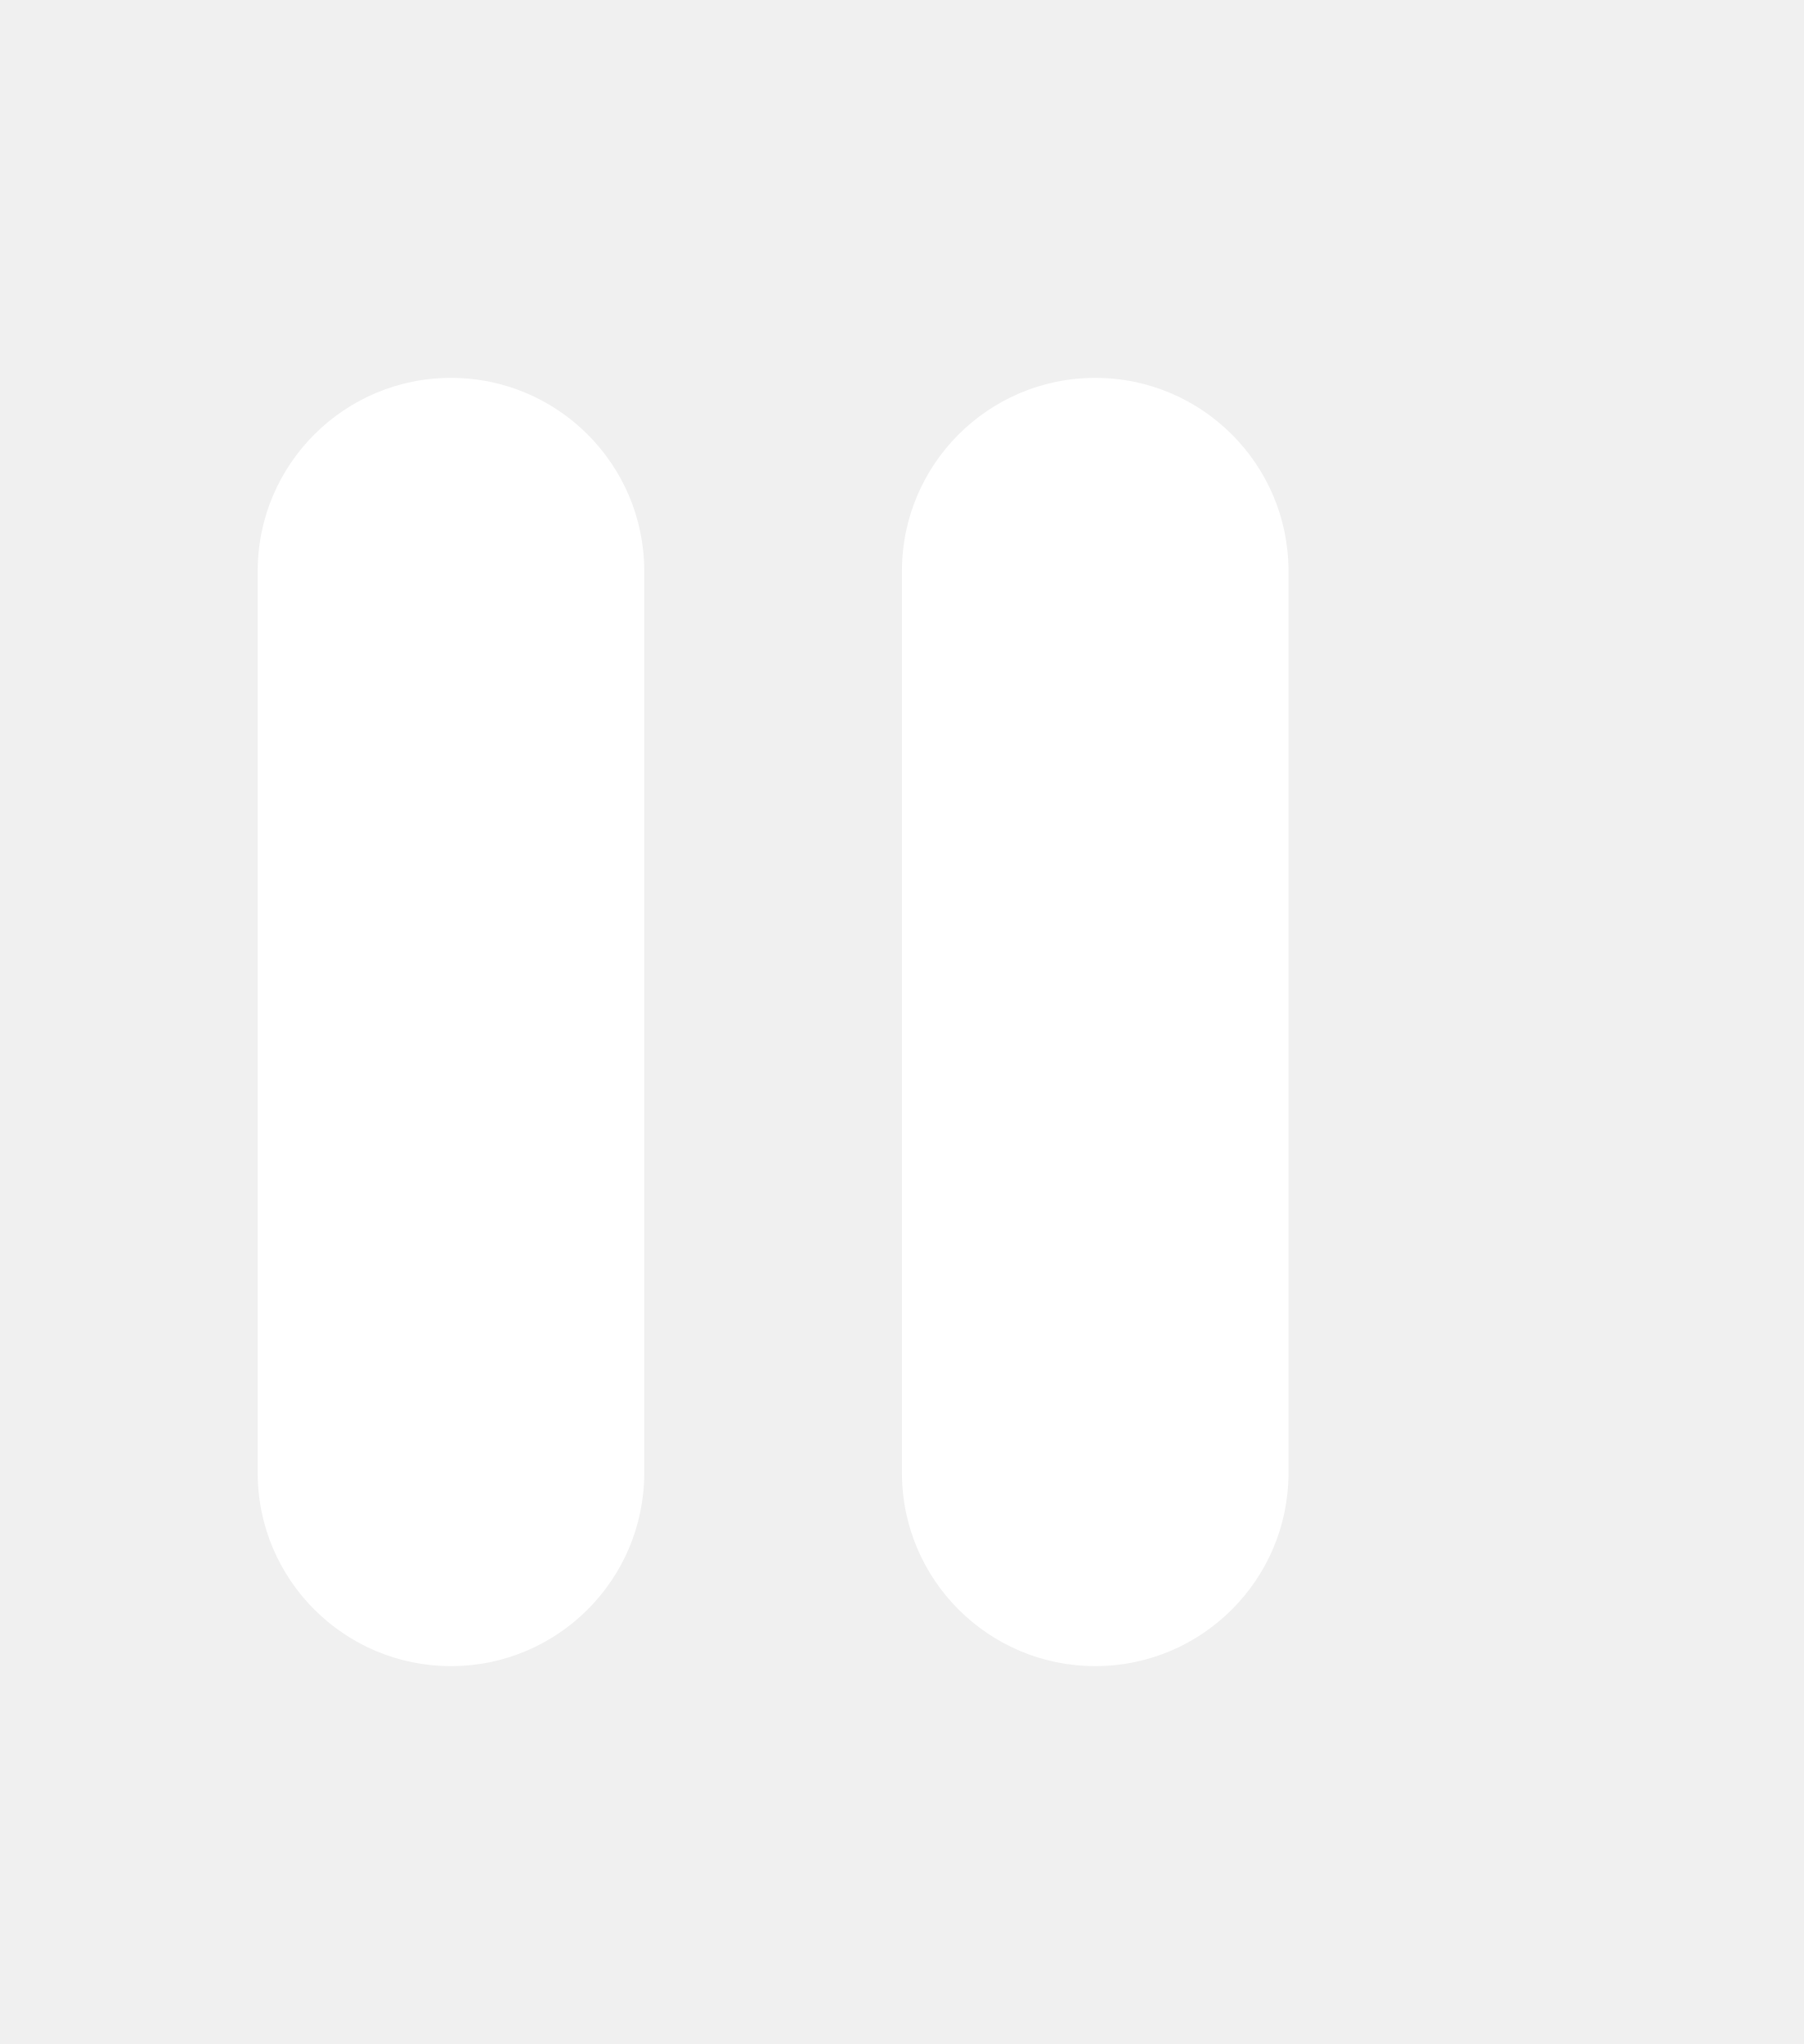
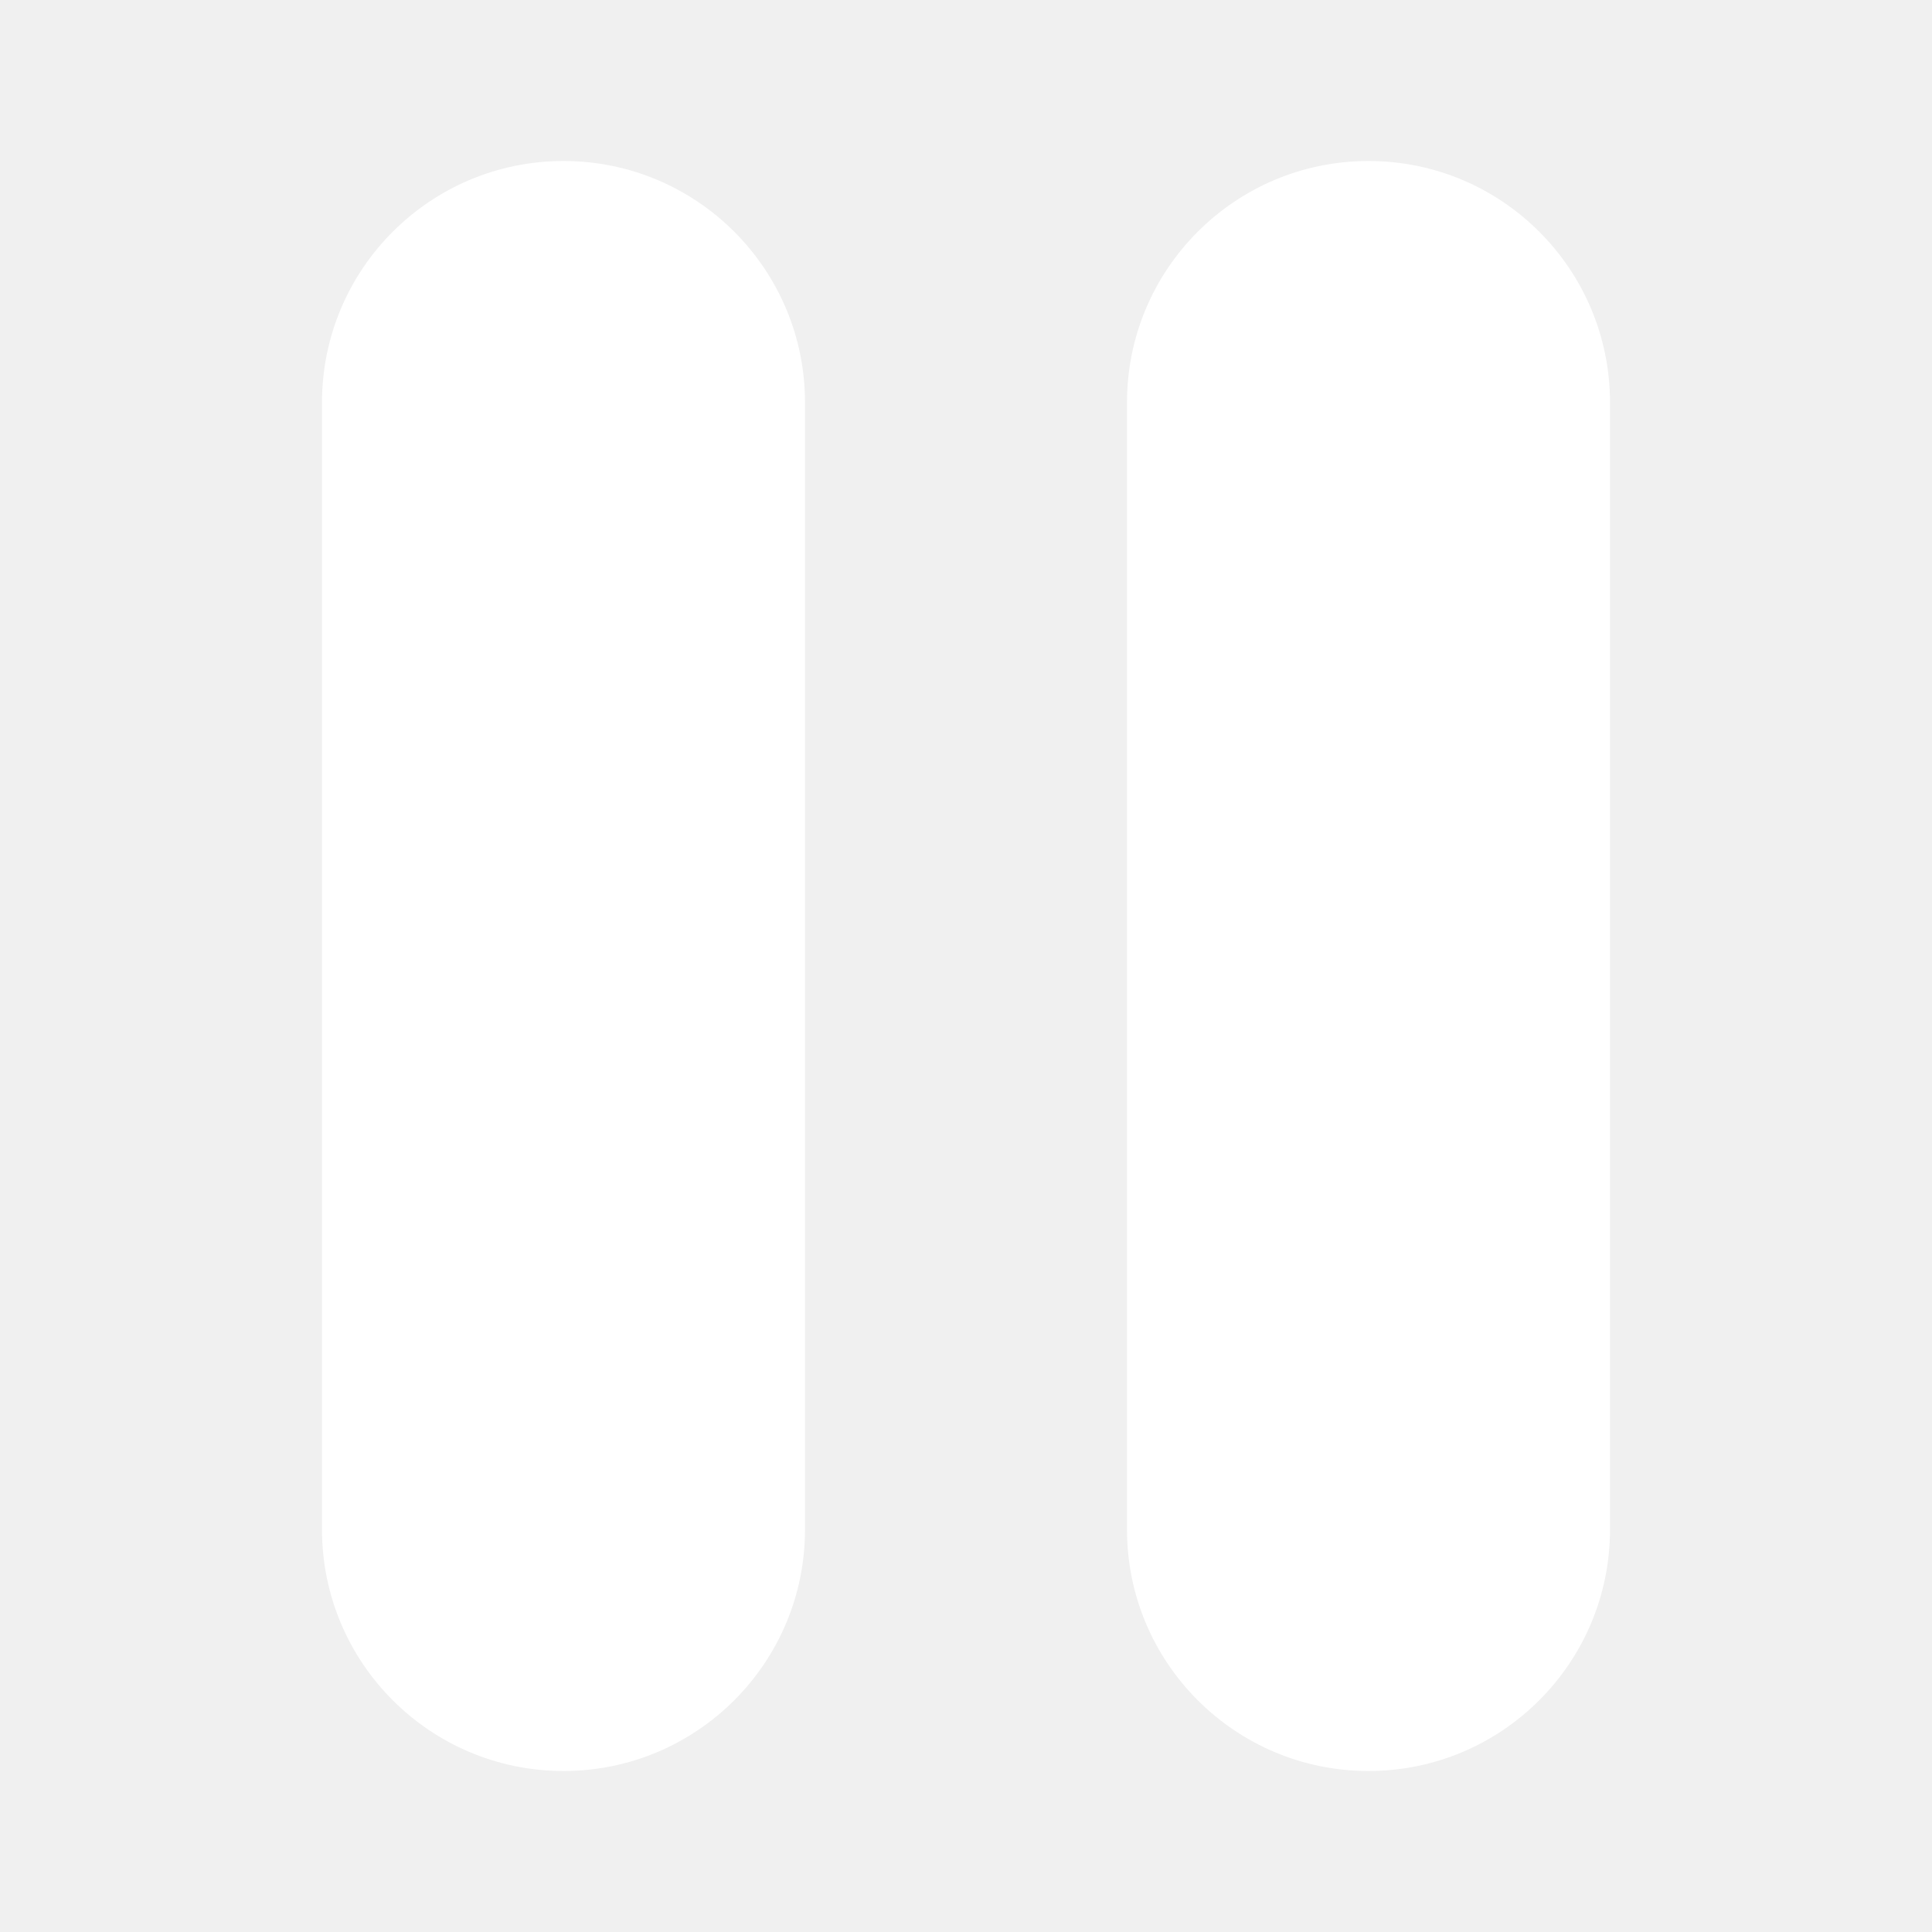
- <svg xmlns="http://www.w3.org/2000/svg" width="30" height="34" viewBox="0 0 28 24">
+ <svg xmlns="http://www.w3.org/2000/svg" width="30" height="30" viewBox="0 0 24 24">
  <rect x="4" y="2" width="6" height="20" fill="white" rx="3" />
  <rect x="14" y="2" width="6" height="20" fill="white" rx="3" />
</svg>
